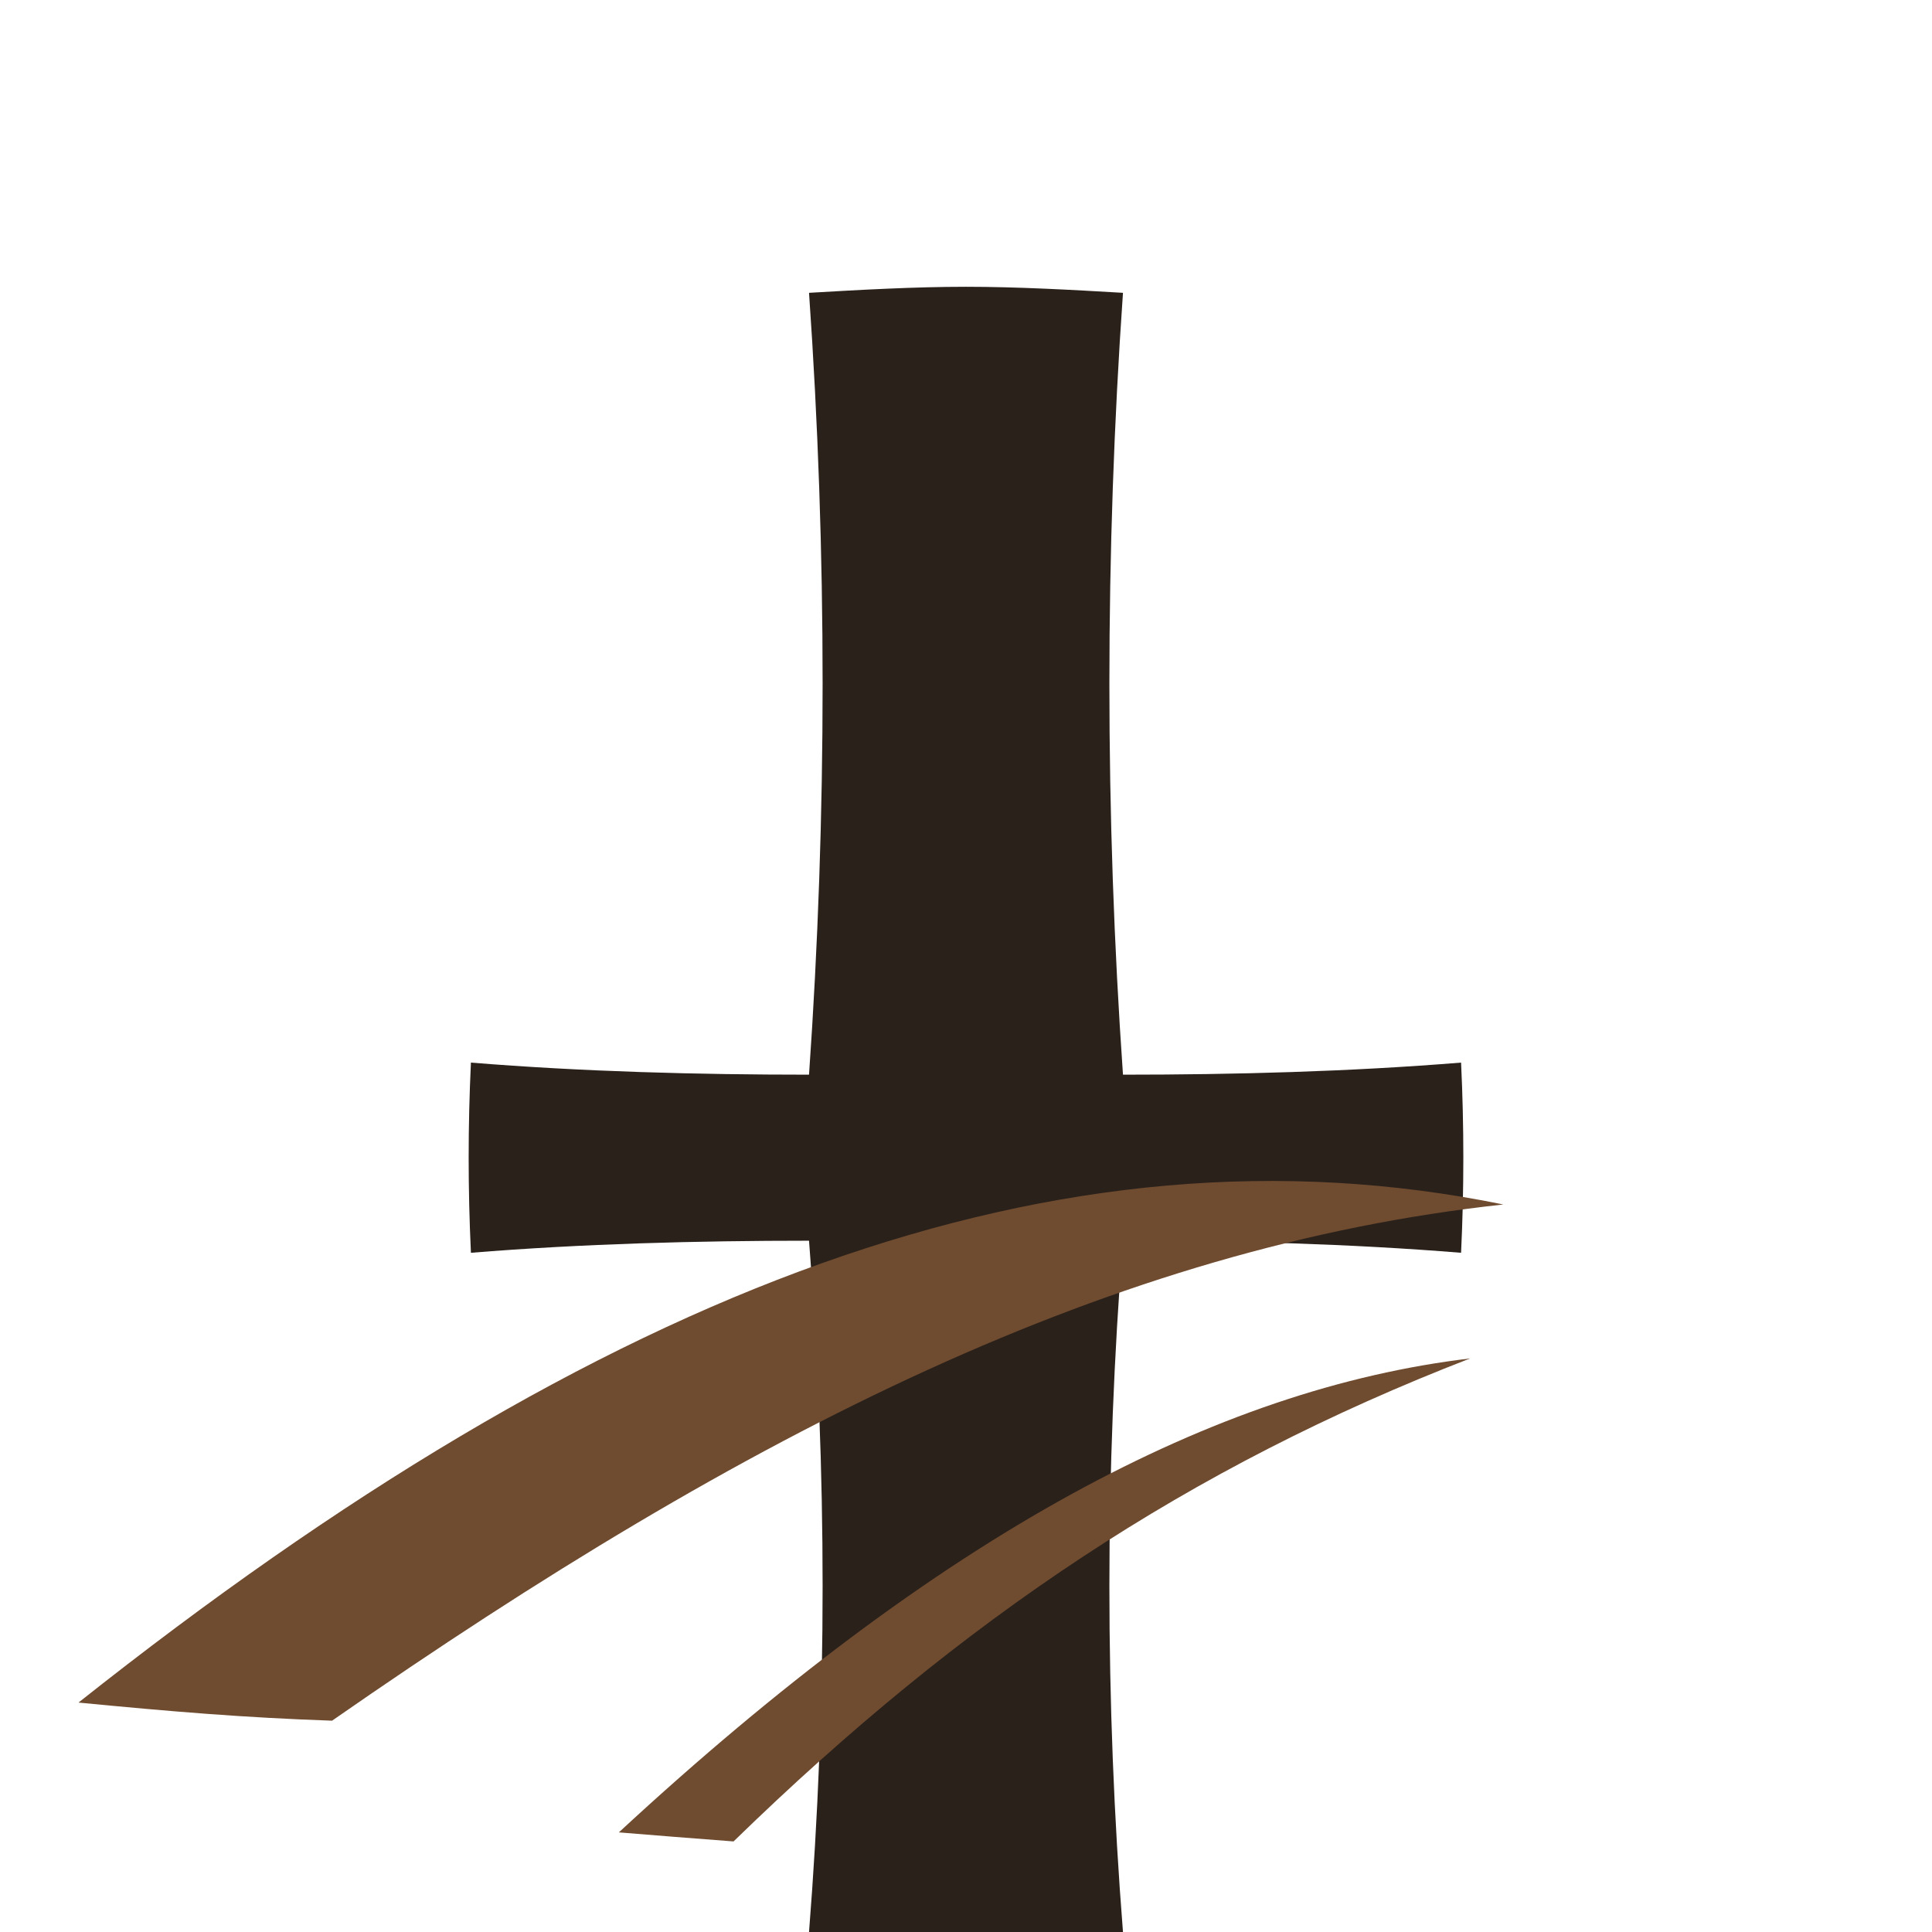
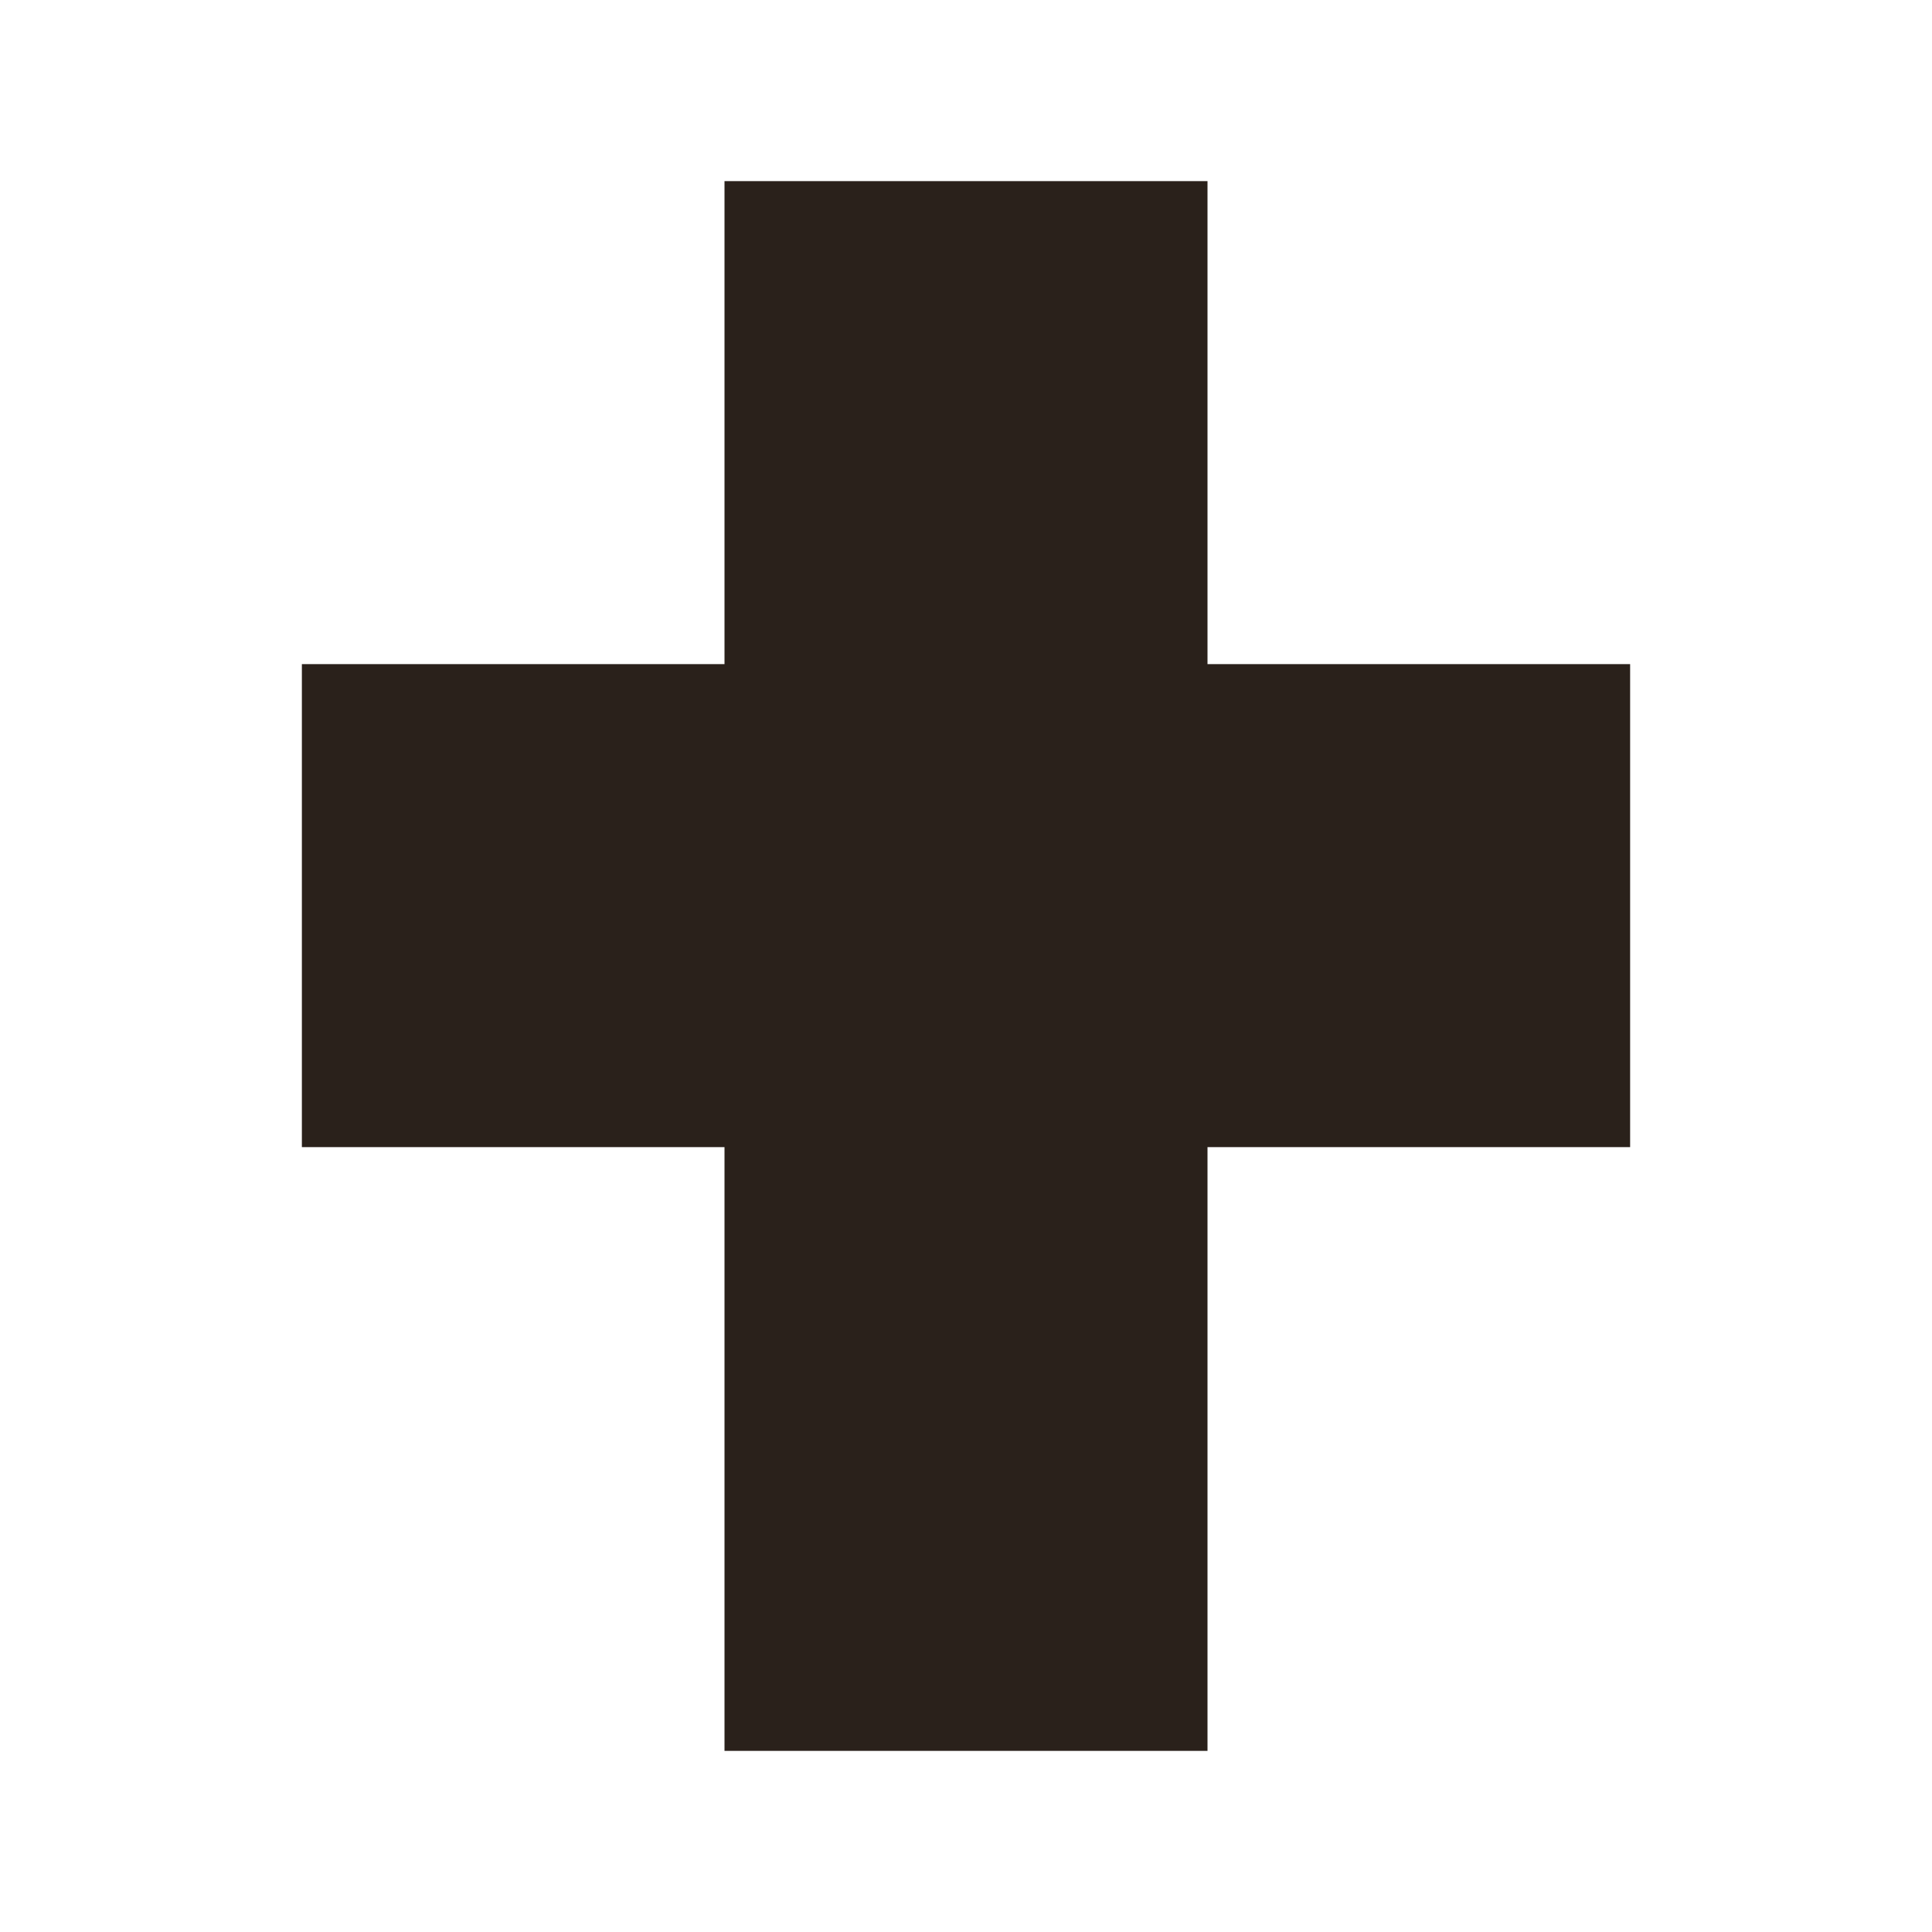
<svg xmlns="http://www.w3.org/2000/svg" viewBox="0 0 64 64" role="img" aria-label="The Narrow Path">
-   <path d="M32 9.5c1.7 0 3.5.1 5.2.2-.6 8.6-.6 17.3 0 25.9 3.7 0 7.5-.1 11.2-.4.1 2.1.1 4.2 0 6.3-3.7-.3-7.5-.4-11.2-.4-.6 7.6-.6 15.3 0 22.9-1.7.1-3.5.2-5.2.2s-3.5-.1-5.2-.2c.6-7.6.6-15.3 0-22.9-3.7 0-7.5.1-11.2.4-.1-2.1-.1-4.2 0-6.3 3.7.3 7.5.4 11.2.4.6-8.6.6-17.3 0-25.9 1.7-.1 3.5-.2 5.2-.2Z" fill="#2a211b" />
-   <path d="M11 57c13.8-9.6 25.9-15.7 38.8-17.1-14.7-3-29.8 2.7-47.2 16.5 3.1.3 5.5.5 8.4.6Z" fill="#6f4b30" />
-   <path d="M24.3 61c7.6-7.4 15.1-12.4 24.4-16-8.4 1-17.5 5.8-28.2 15.7 1.2.1 2.5.2 3.8.3Z" fill="#6f4b30" />
+   <rect x="24" y="6" width="16" height="52" fill="#2a211b" />
+   <rect x="10" y="22" width="44" height="16" fill="#2a211b" />
</svg>
